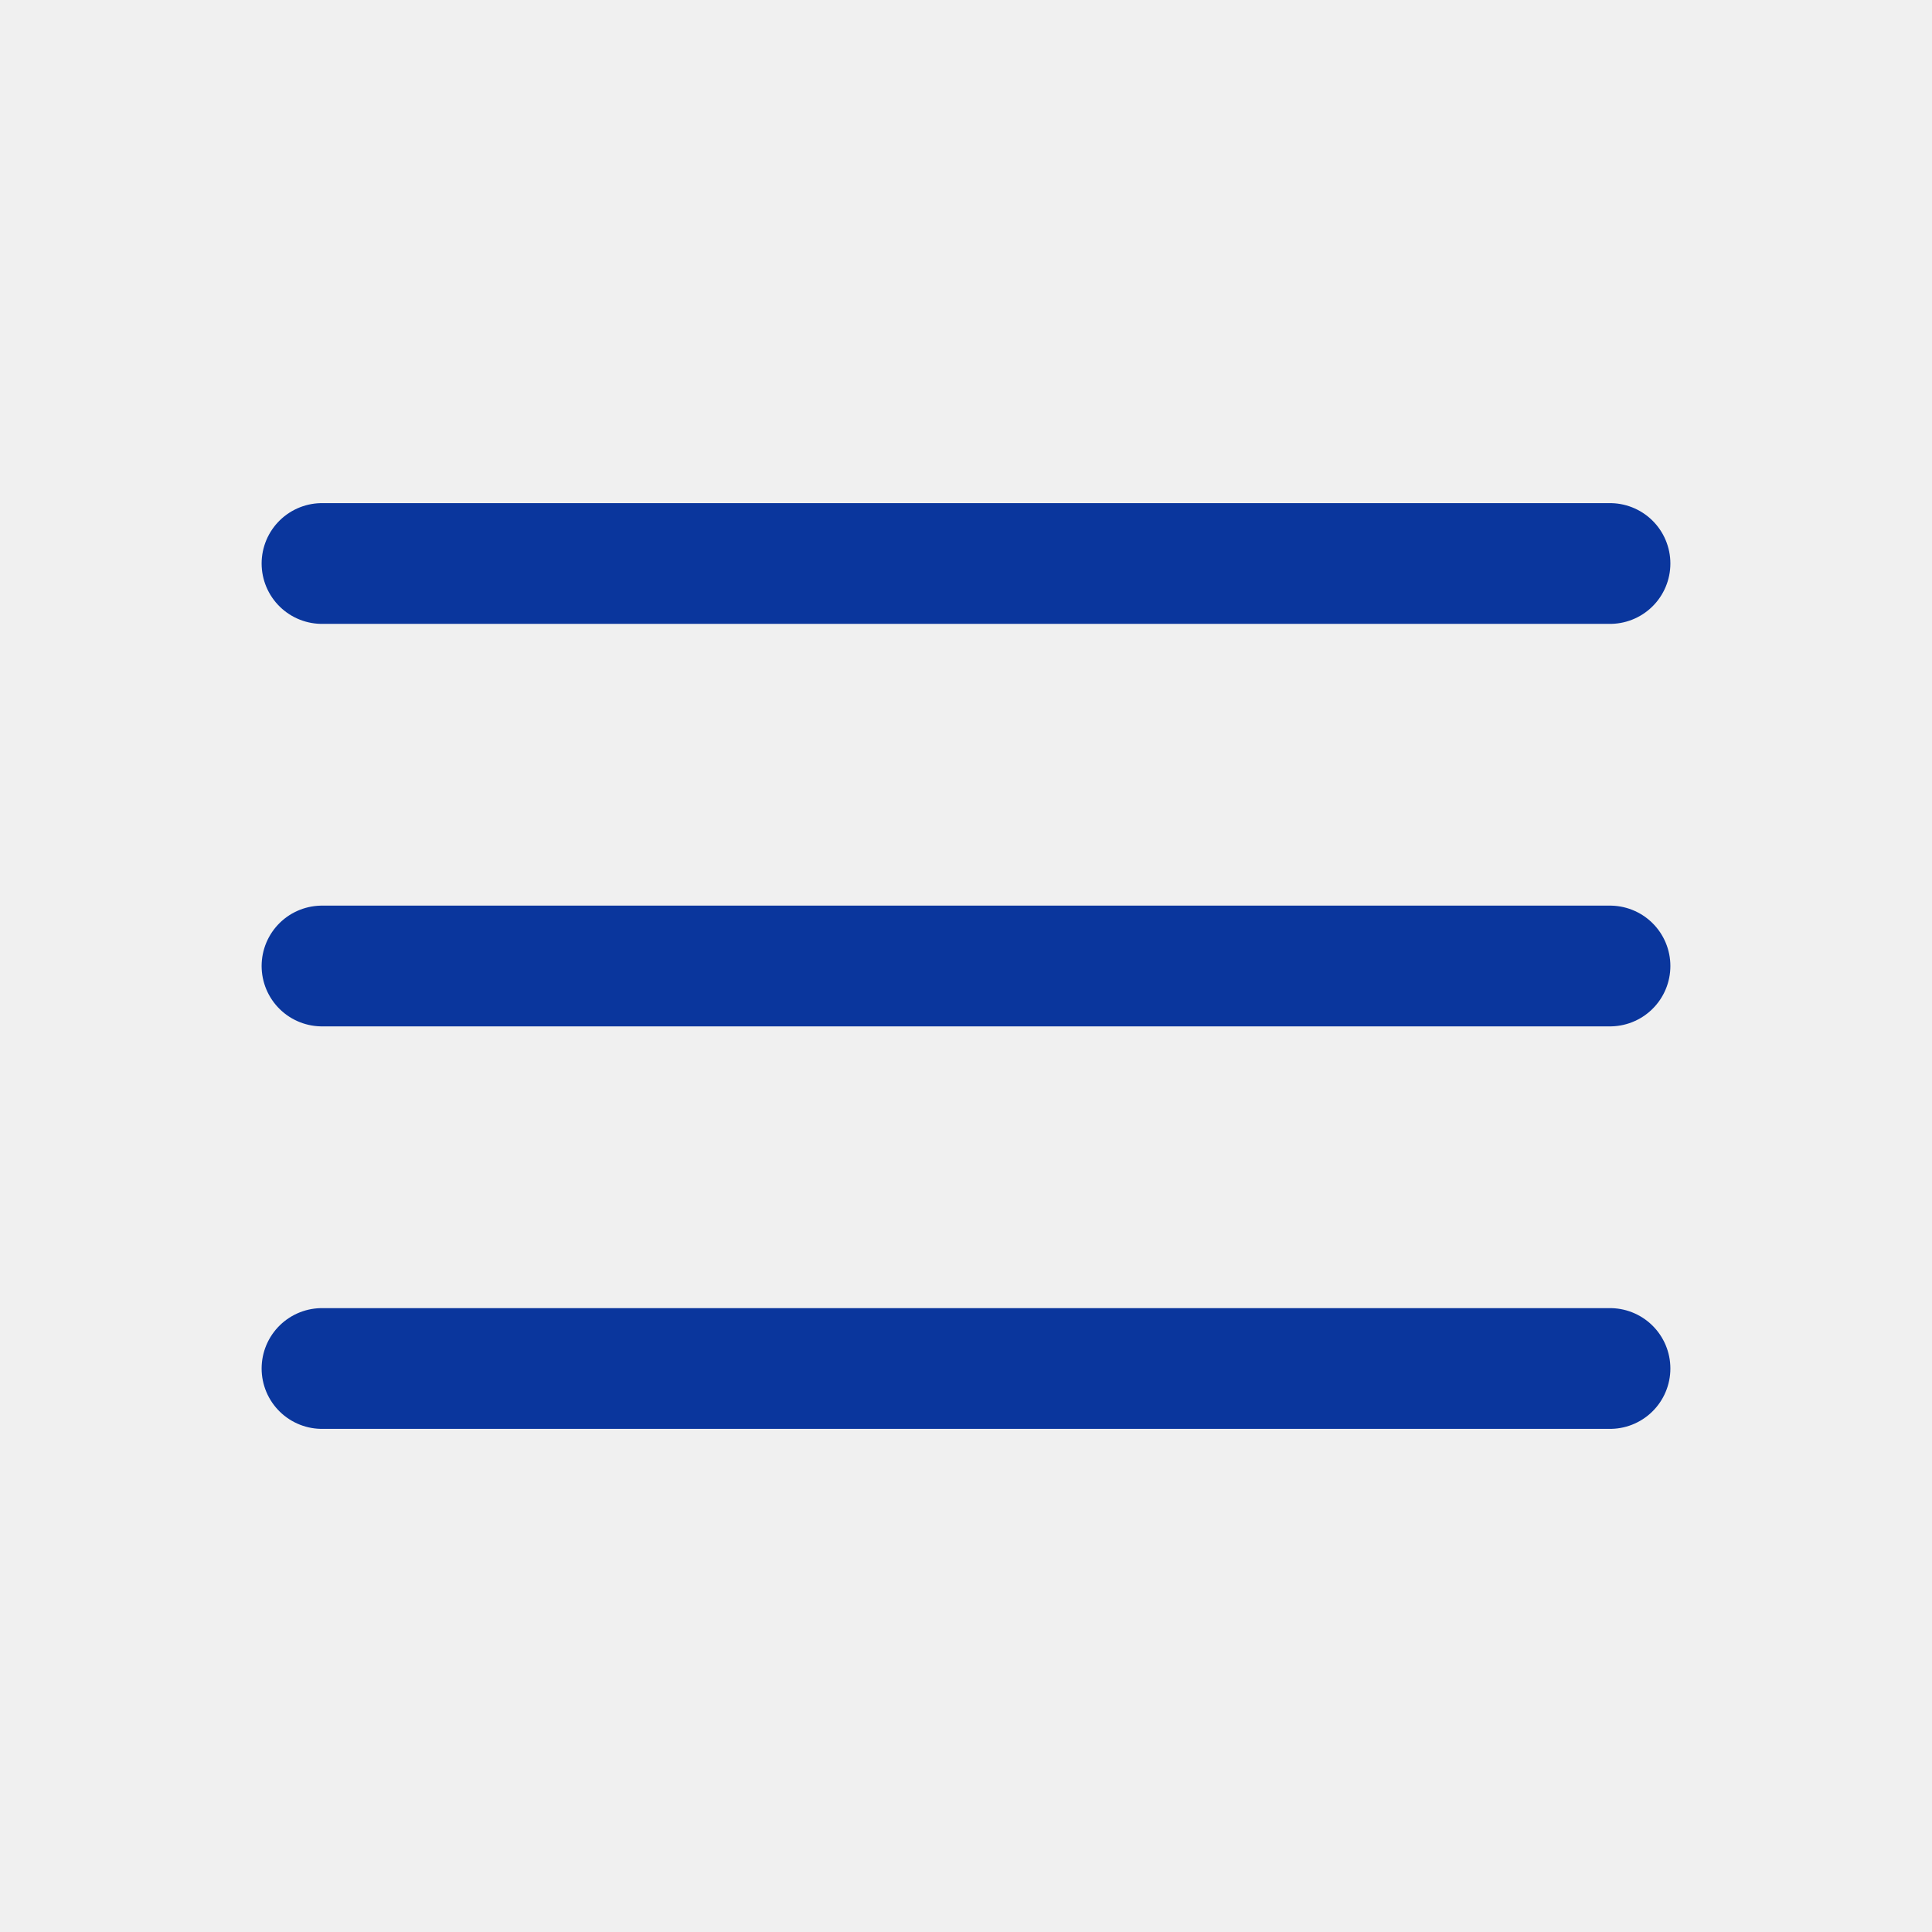
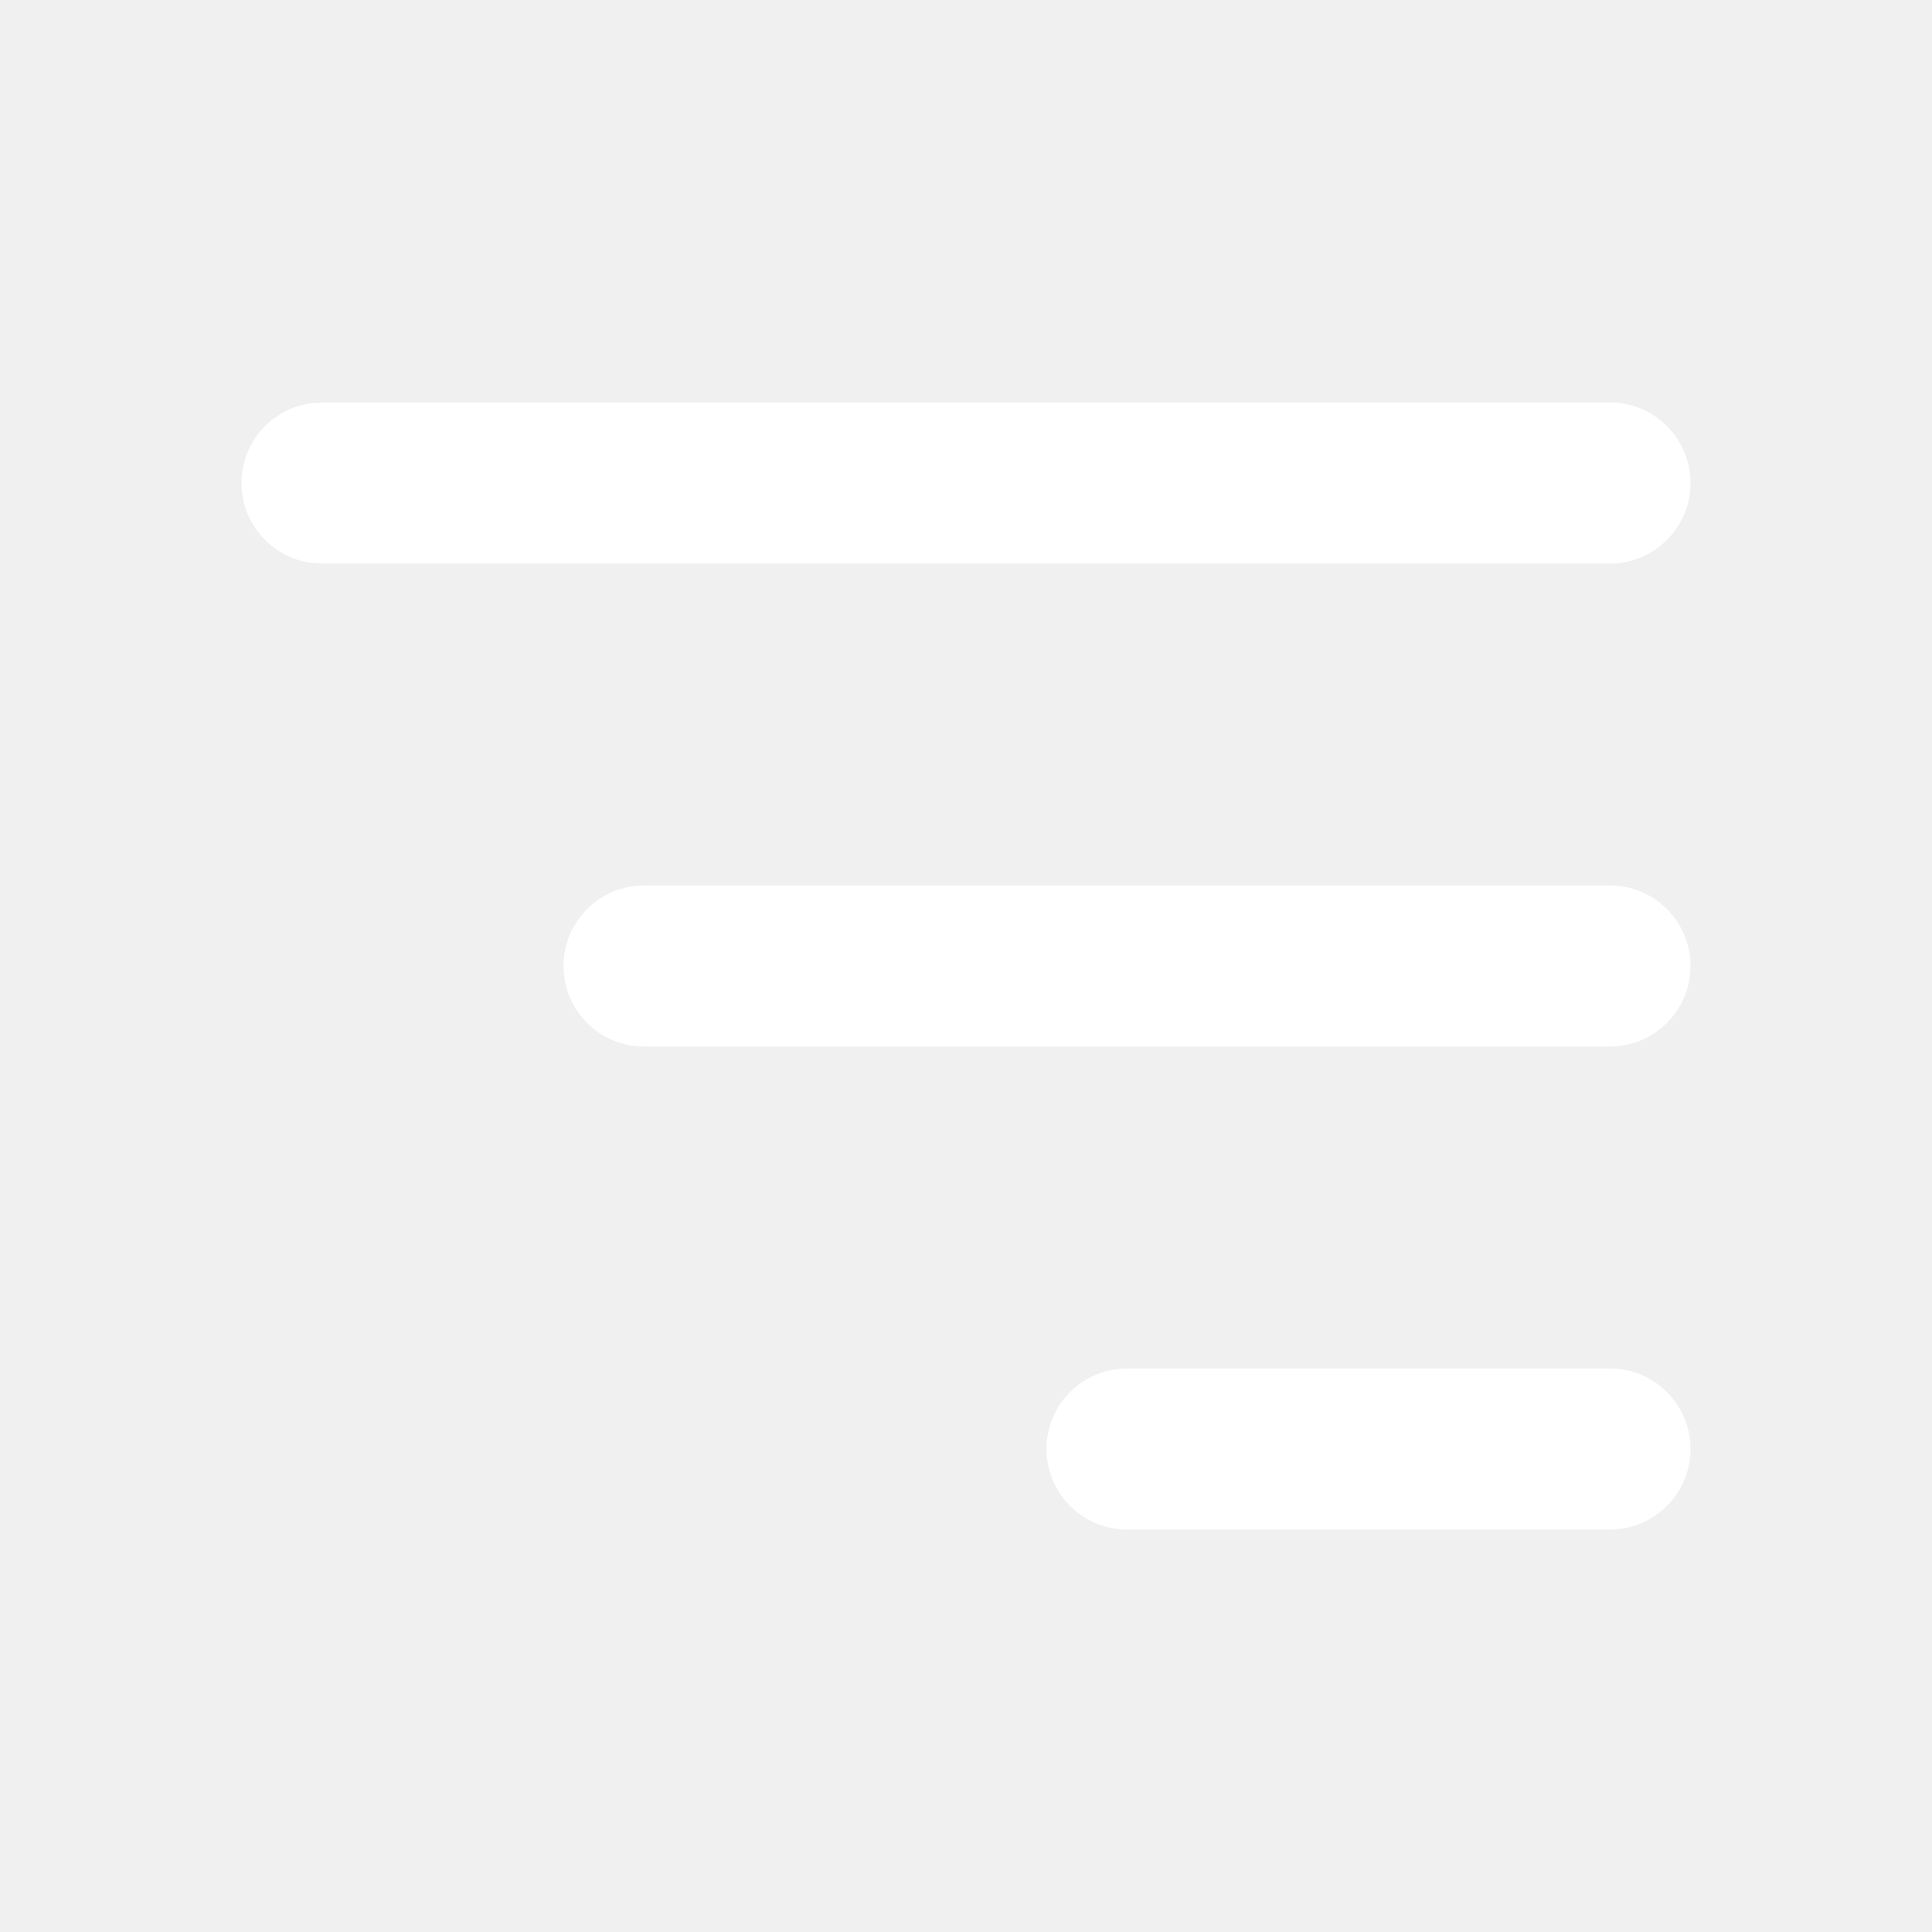
- <svg xmlns="http://www.w3.org/2000/svg" width="60px" height="60px" viewBox="0 0 24 24" fill="none">
-   <path d="M4 17H20M4 12H20M4 7H20" stroke="#0A369D" stroke-width="1.5" stroke-linecap="round" stroke-linejoin="round" />
+ <svg xmlns="http://www.w3.org/2000/svg" width="50px" height="50px" viewBox="0 0 24 24" fill="none">
+   <path fill-rule="evenodd" clip-rule="evenodd" d="M4 5C3.448 5 3 5.448 3 6C3 6.552 3.448 7 4 7H20C20.552 7 21 6.552 21 6C21 5.448 20.552 5 20 5H4ZM7 12C7 11.448 7.448 11 8 11H20C20.552 11 21 11.448 21 12C21 12.552 20.552 13 20 13H8C7.448 13 7 12.552 7 12ZM13 18C13 17.448 13.448 17 14 17H20C20.552 17 21 17.448 21 18C21 18.552 20.552 19 20 19H14C13.448 19 13 18.552 13 18Z" fill="#ffffff" />
</svg>
